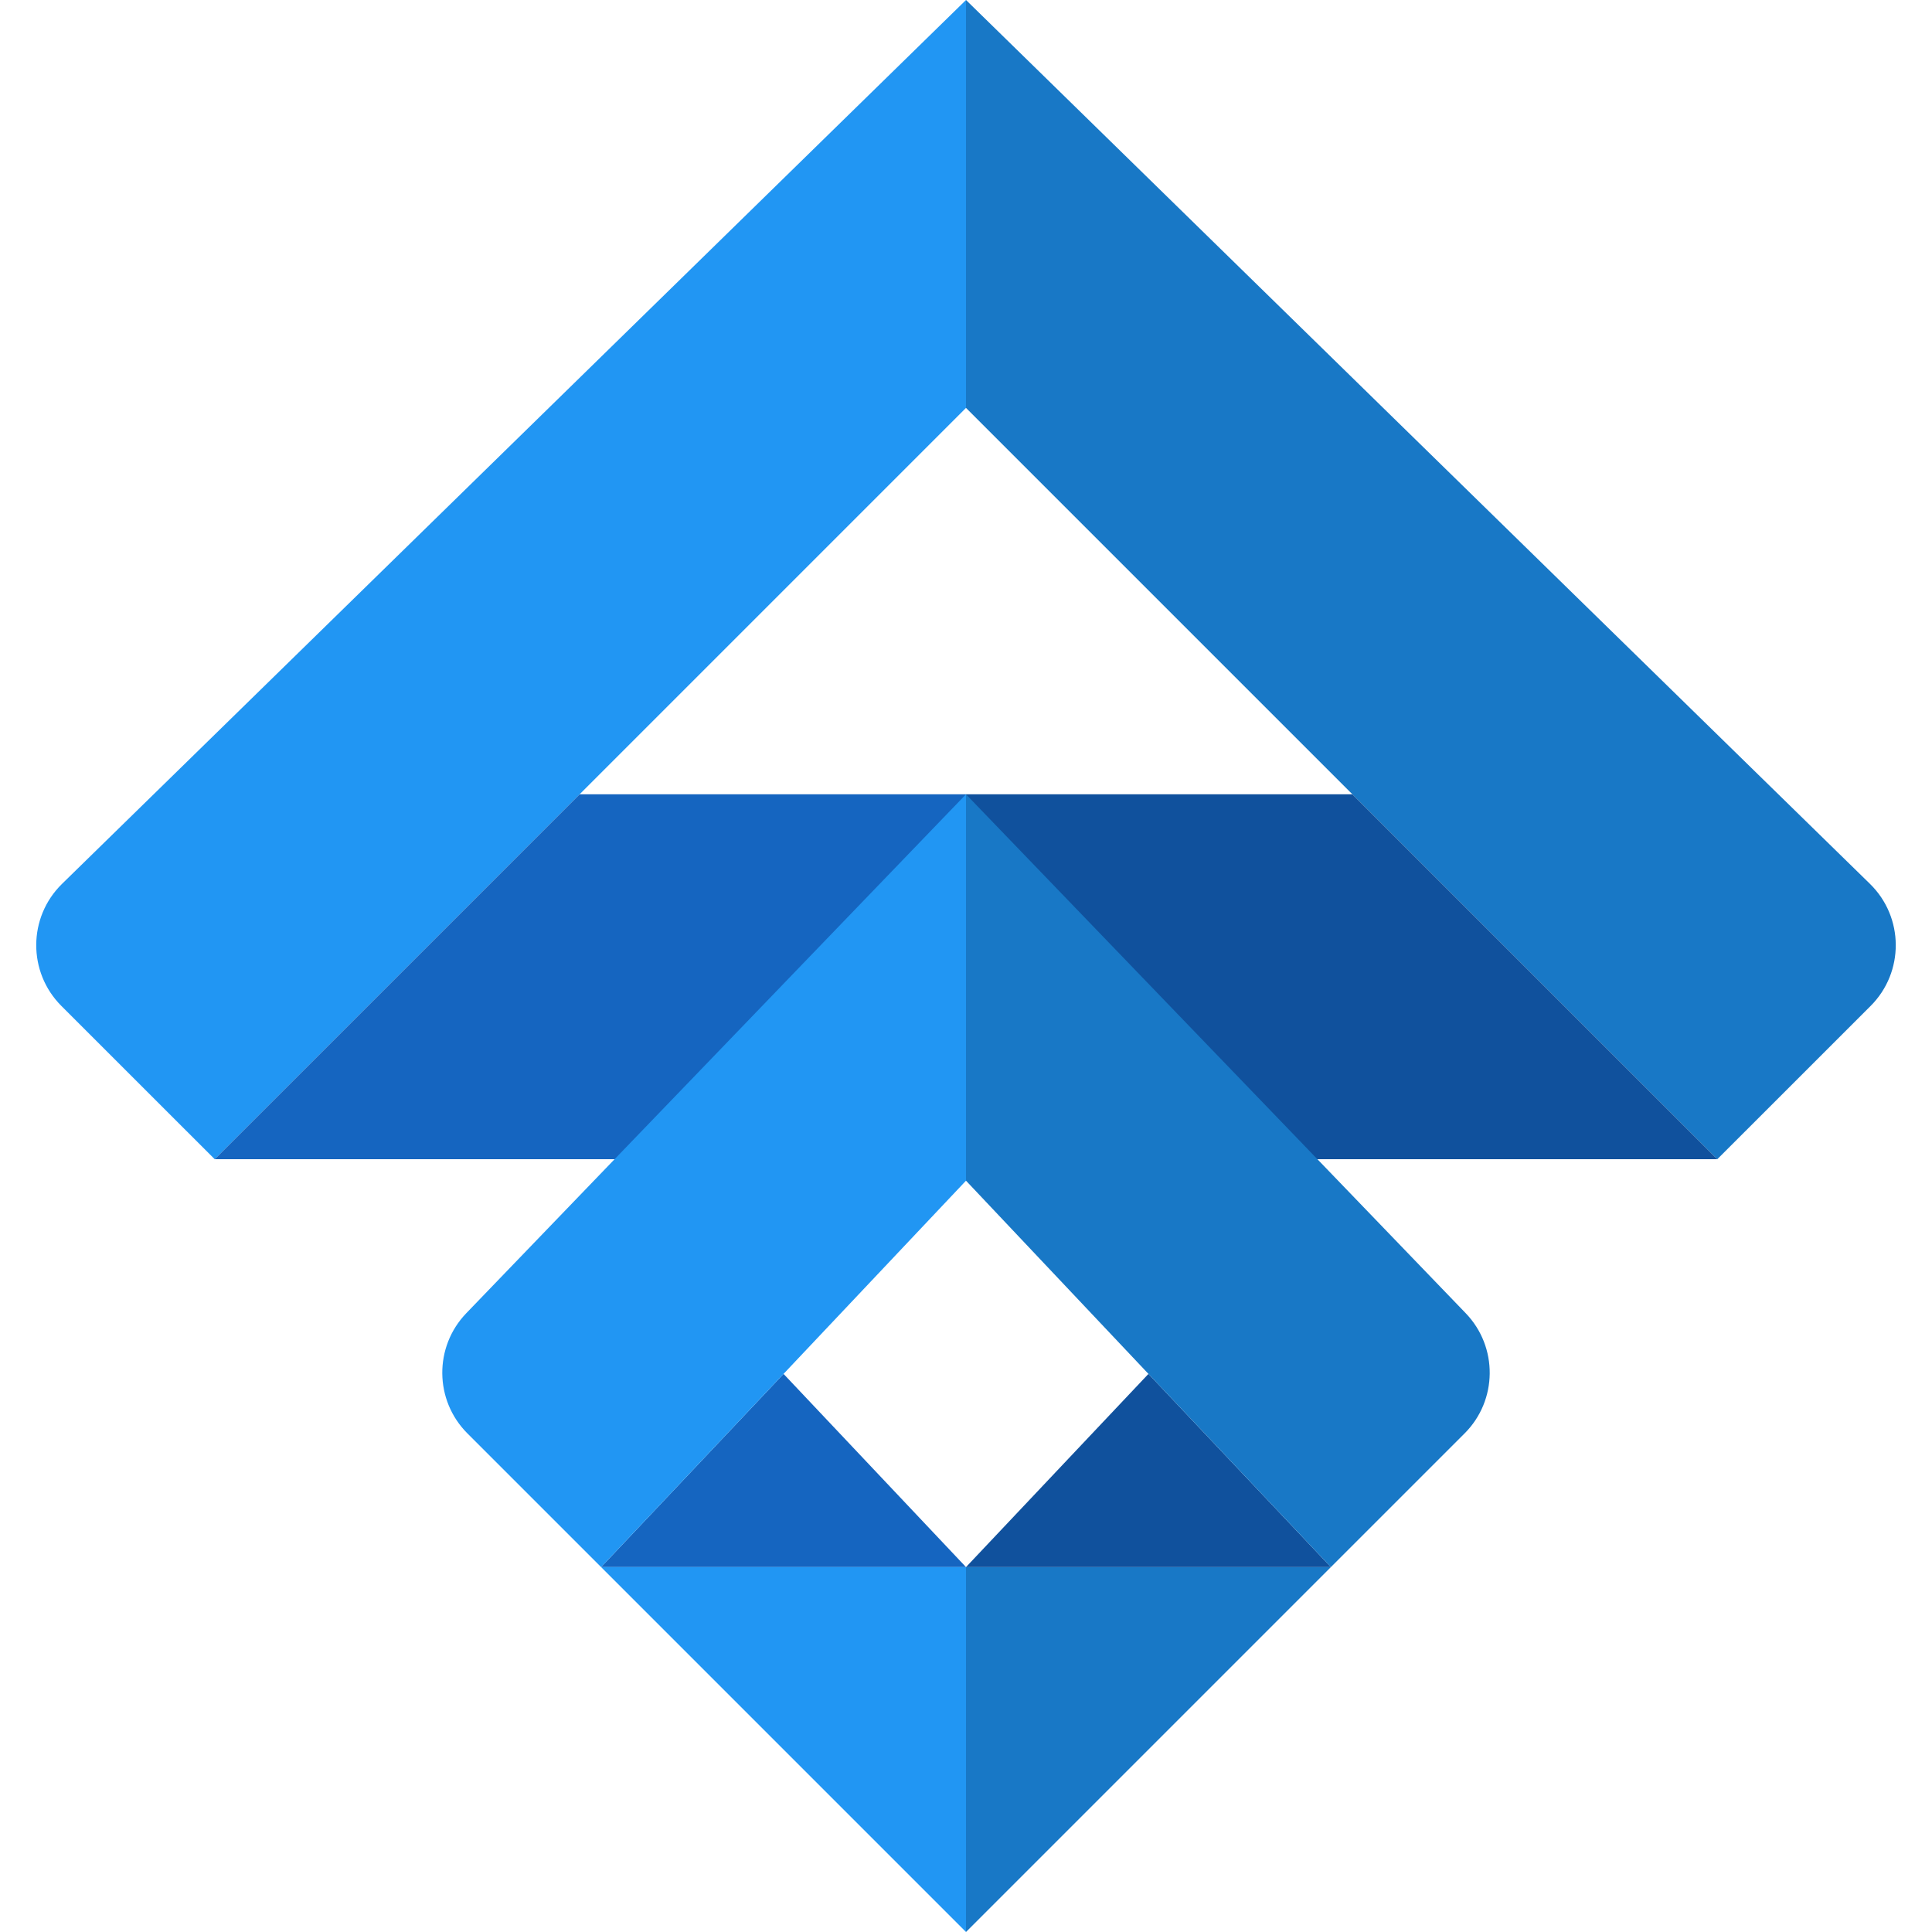
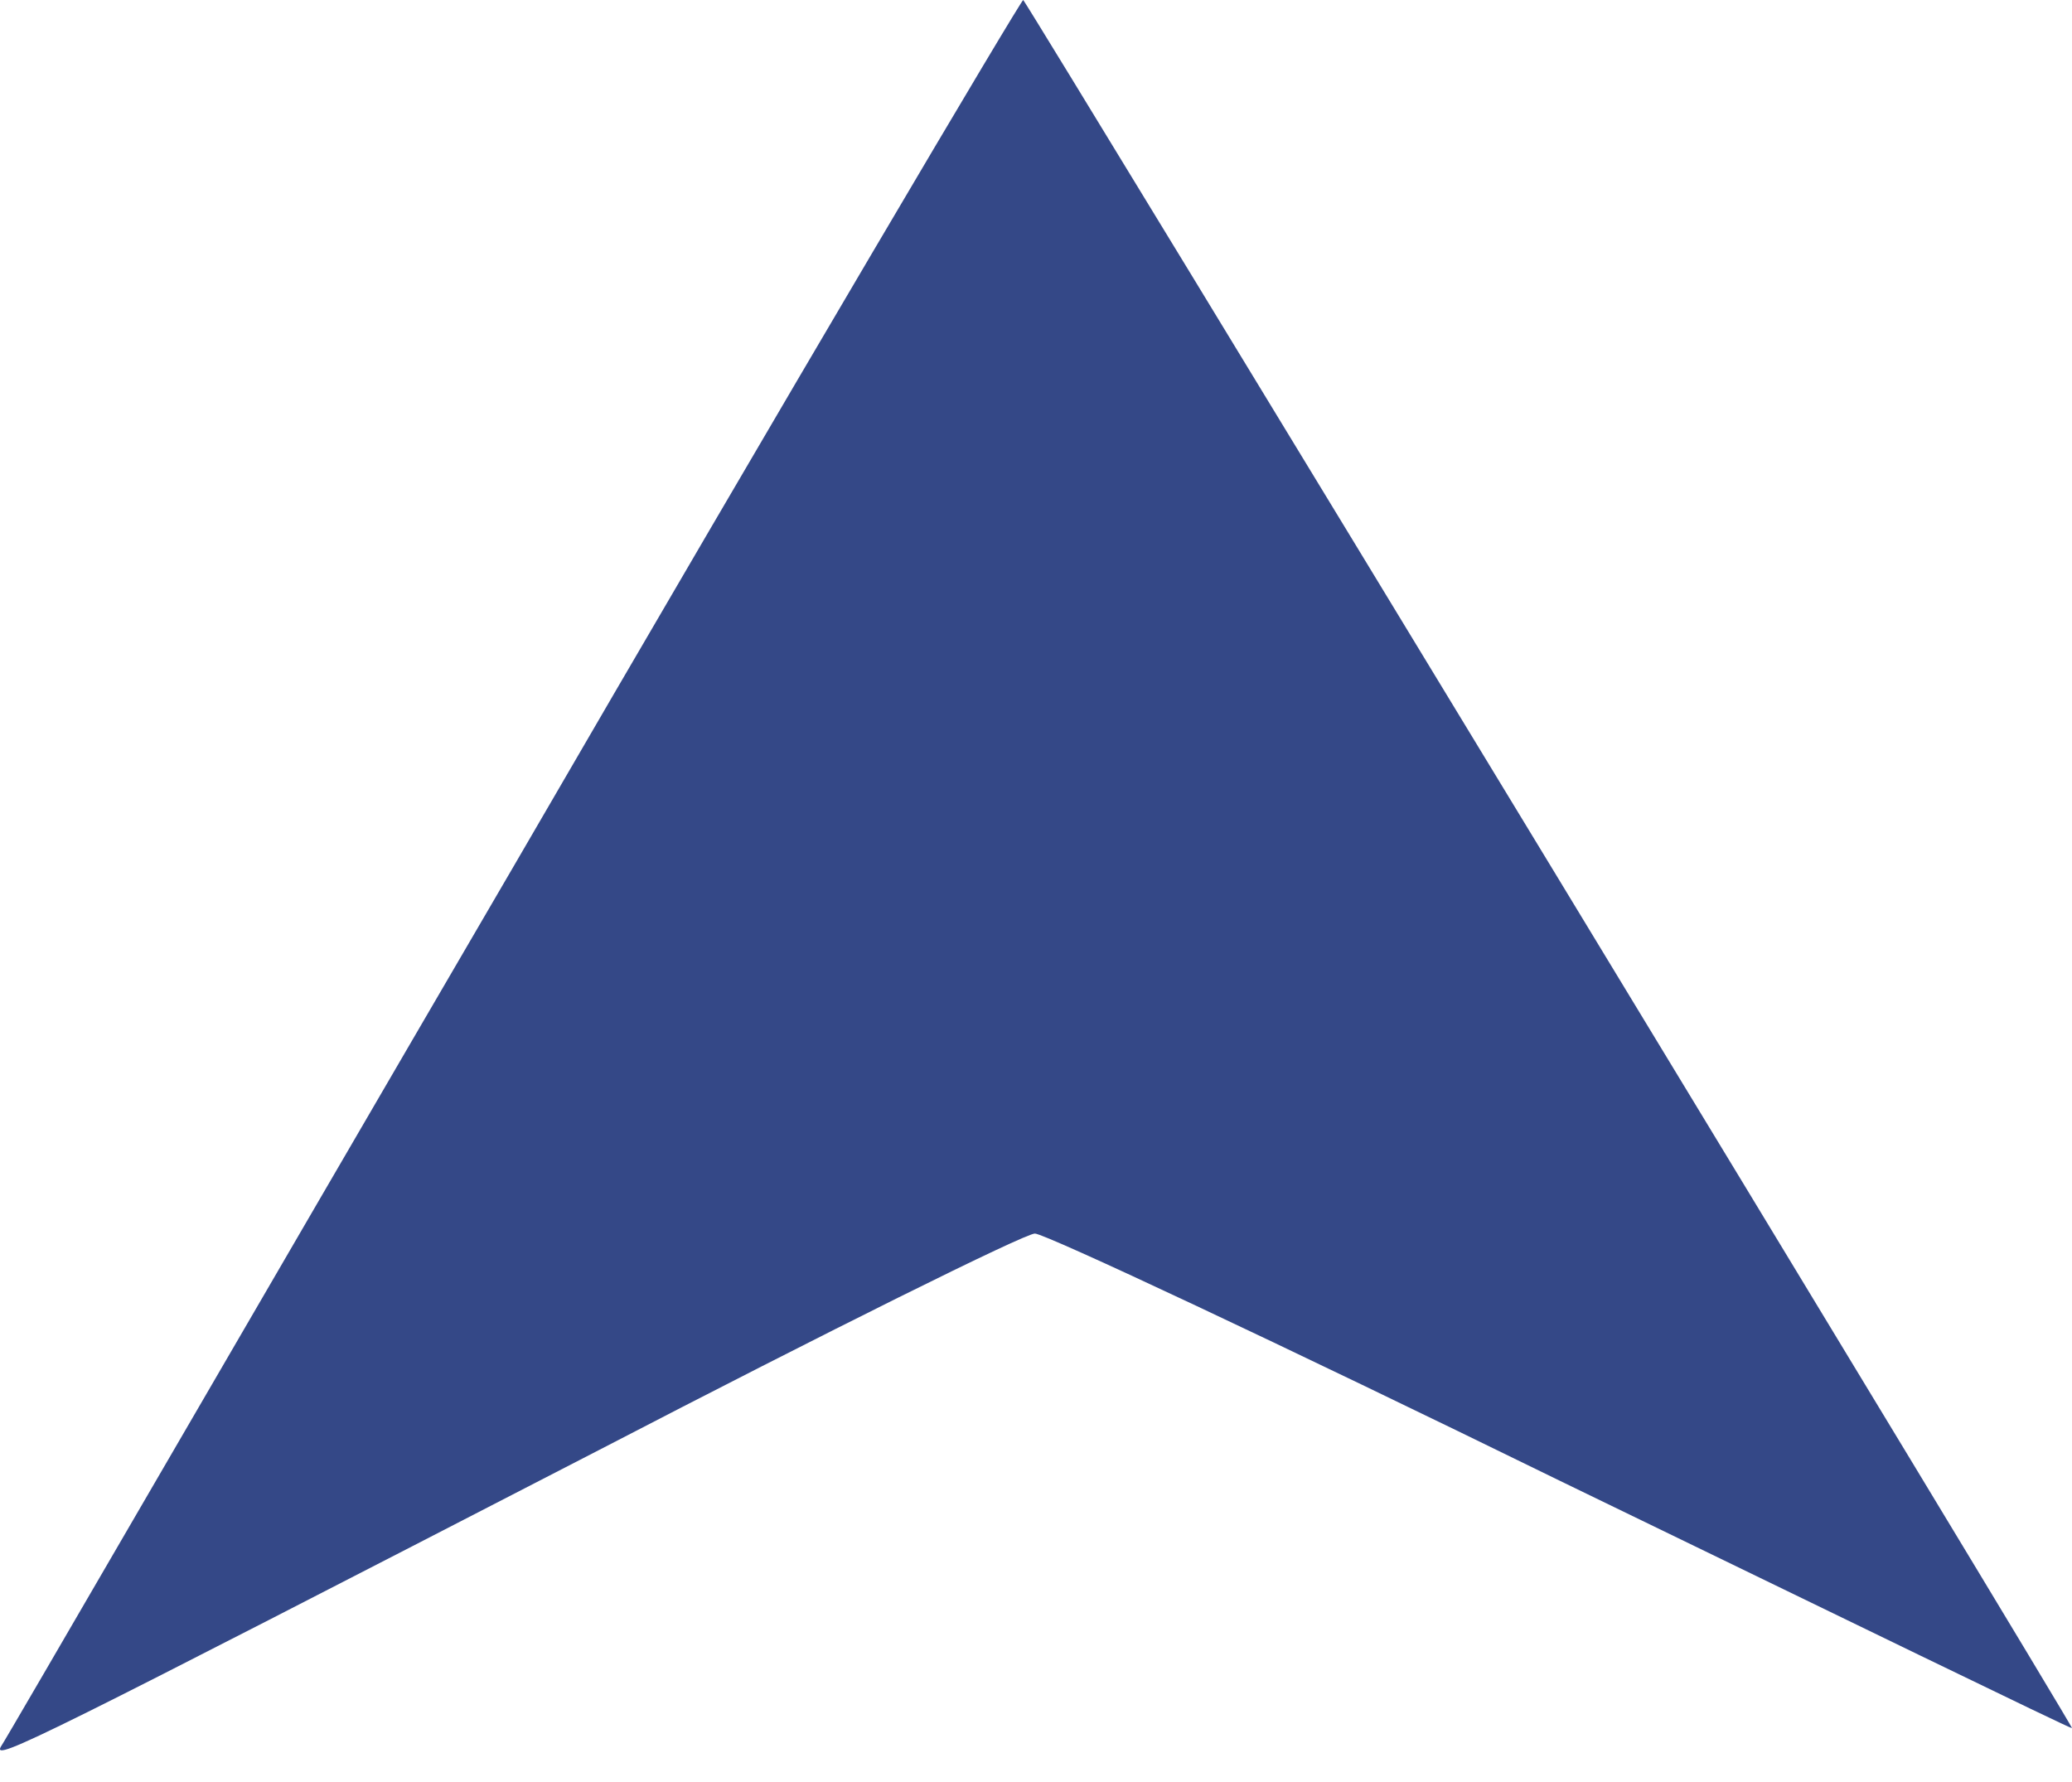
- <svg xmlns="http://www.w3.org/2000/svg" width="32" height="32" viewBox="0 0 32 32" fill="none">
-   <path d="M16 6.756V0L1.028 14.639C0.462 15.192 0.457 16.102 1.017 16.662L3.556 19.2" fill="#2196F3" />
-   <path d="M16 6.756V0L30.972 14.639C31.538 15.192 31.543 16.102 30.983 16.662L28.444 19.2" fill="#1878C6" />
-   <path d="M3.556 19.2L9.6 13.156H16V19.2" fill="#1565C0" />
-   <path d="M28.444 19.2L22.4 13.156H16V19.2" fill="#10519D" />
-   <path d="M16 25.956H9.956L12.978 22.756L16 25.956Z" fill="#1565C0" />
-   <path d="M16 32L22.044 25.956L16 25.956V32Z" fill="#1878C6" />
-   <path d="M16 32L9.956 25.956H16V32Z" fill="#2196F3" />
-   <path d="M16 25.956H22.044L19.022 22.756L16 25.956Z" fill="#10519D" />
-   <path d="M7.724 21.75C7.186 22.308 7.194 23.194 7.742 23.742L9.956 25.956L16 19.556V13.156" fill="#2196F3" />
-   <path d="M24.276 21.75C24.814 22.308 24.806 23.194 24.258 23.742L22.044 25.956L16 19.556V13.156" fill="#1878C6" />
+ <svg xmlns="http://www.w3.org/2000/svg" width="50" height="43" viewBox="0 0 50 43" fill="none">
+   <path d="M12.406 20.885C5.667 32.434 0.121 42.017 0.015 42.157C-0.16 42.508 0.963 41.946 14.442 34.996C19.988 32.118 24.727 29.766 24.973 29.766C25.218 29.766 30.905 32.434 37.644 35.733C44.384 38.998 49.93 41.701 50 41.701C50.07 41.701 24.937 0.316 24.692 3.05176e-05C24.657 -0.035 19.11 9.337 12.406 20.885Z" fill="#344887" />
</svg>
